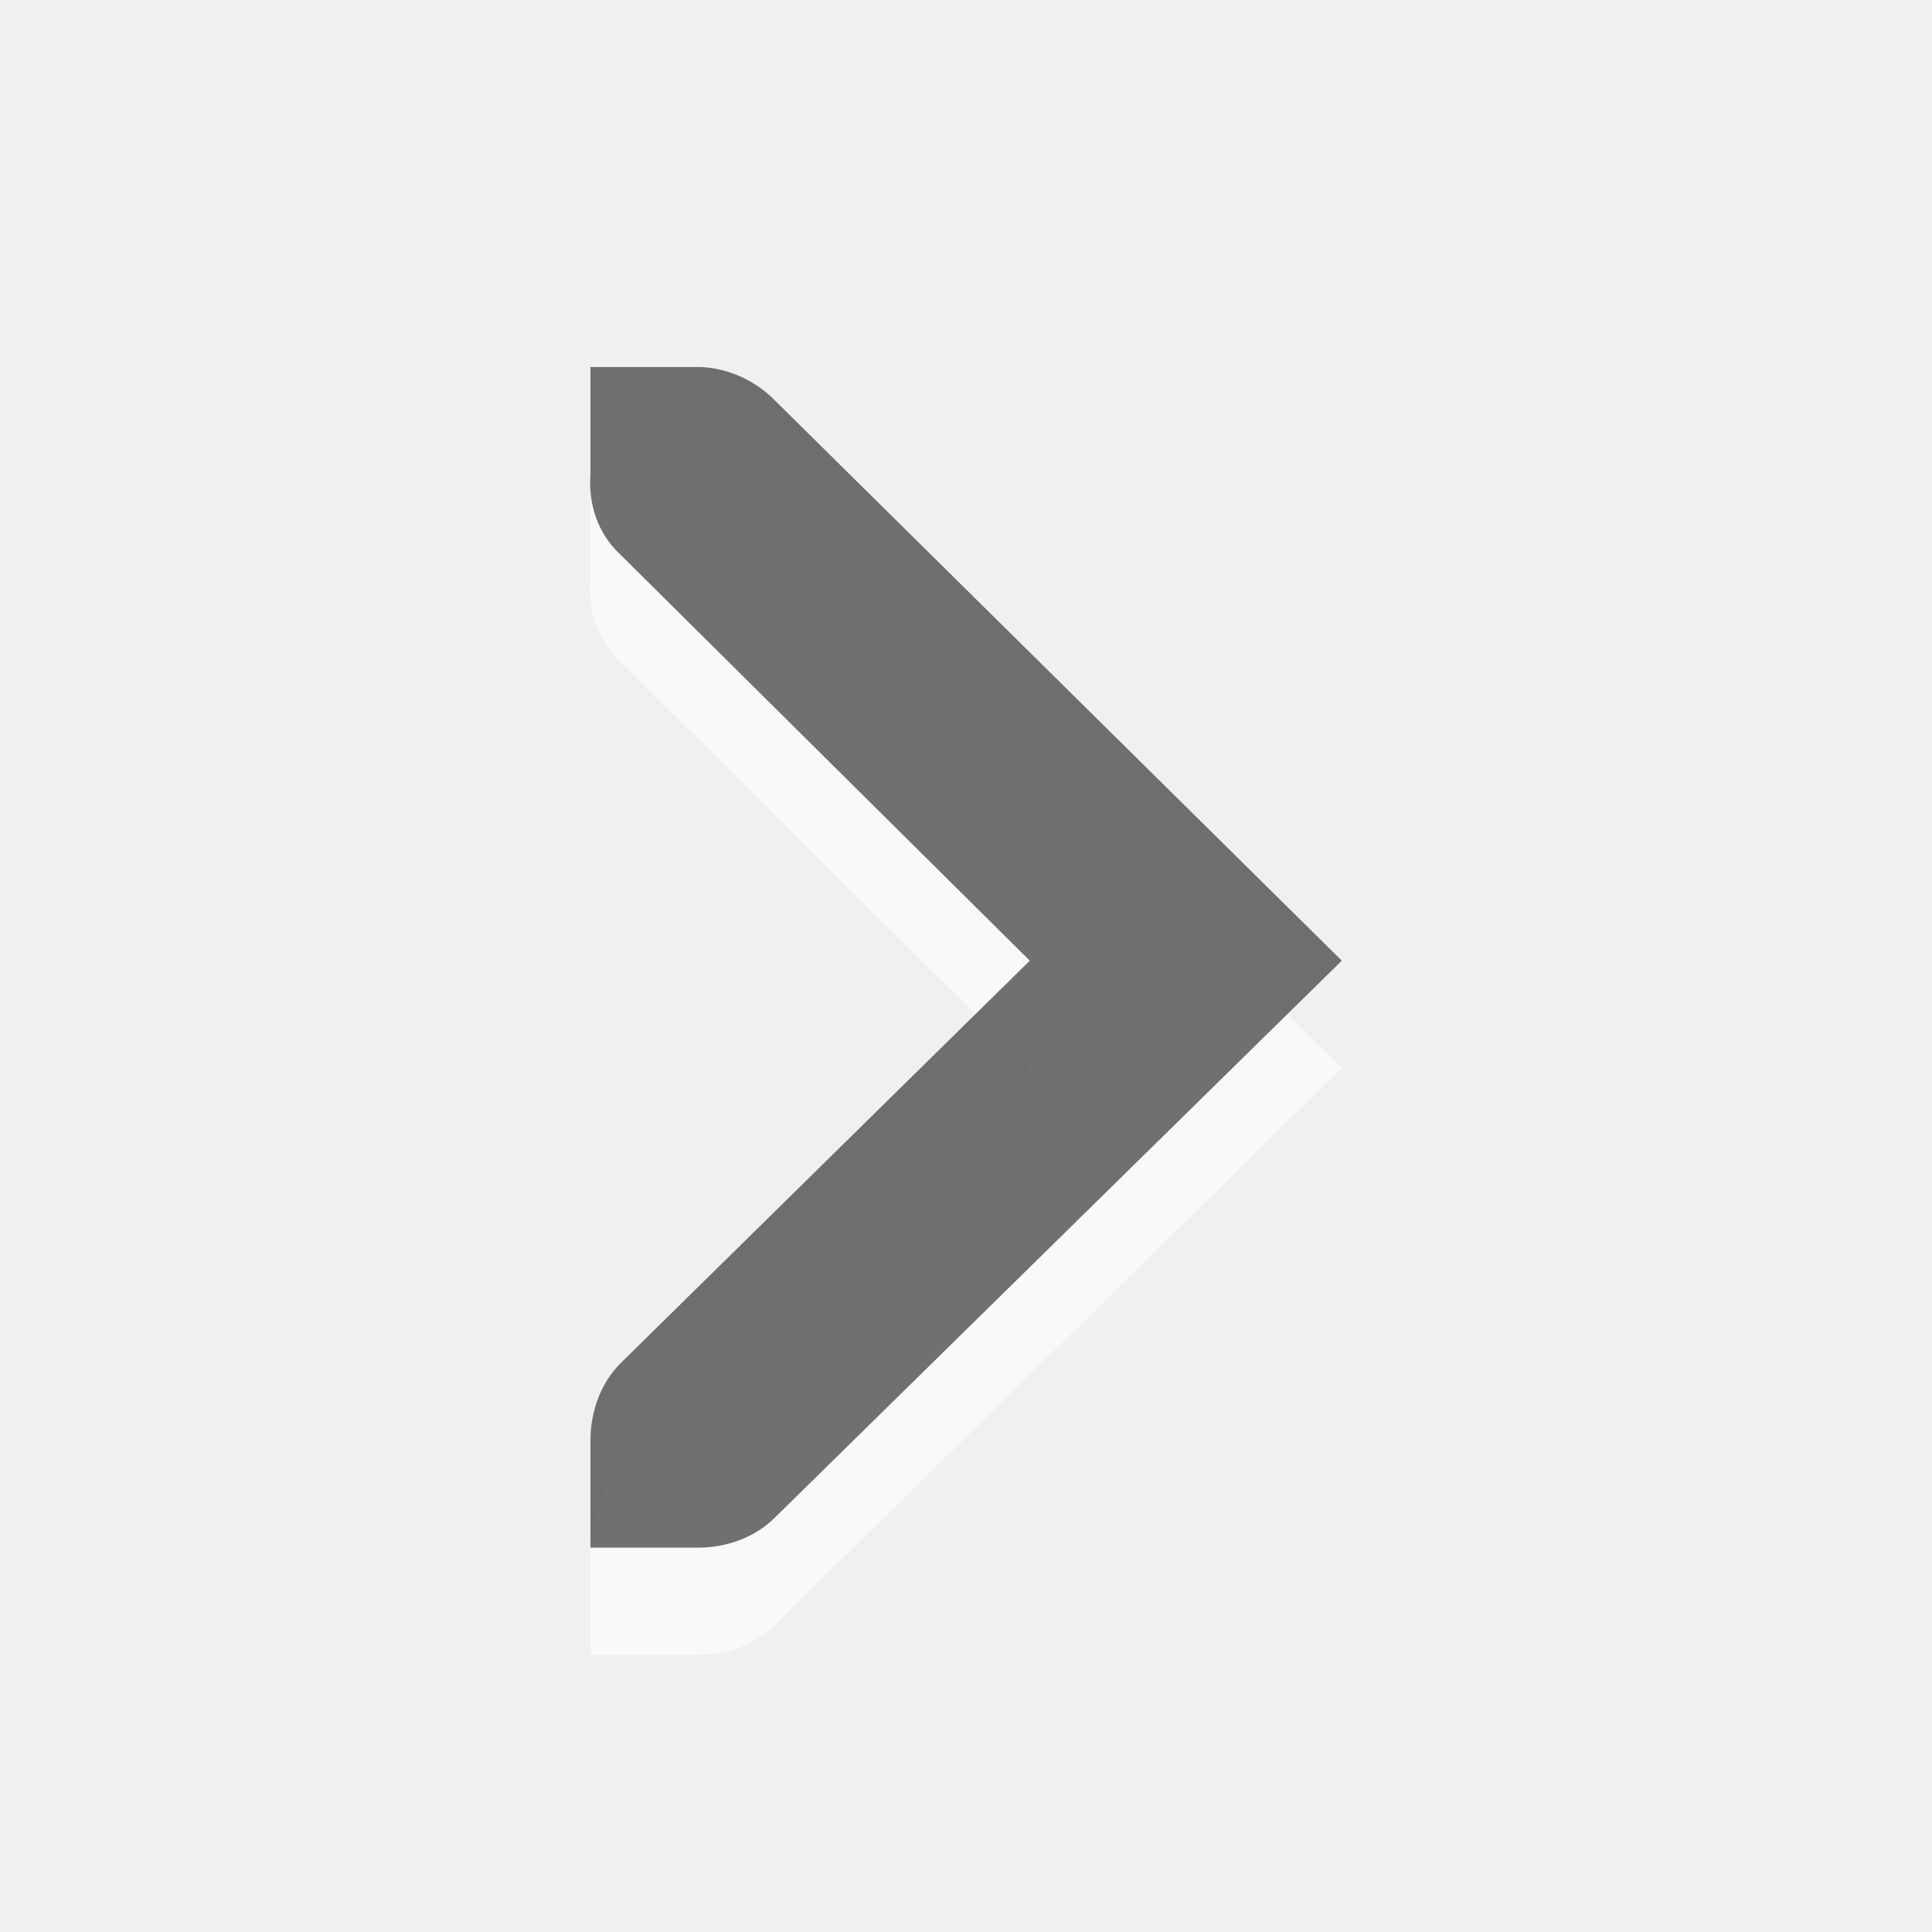
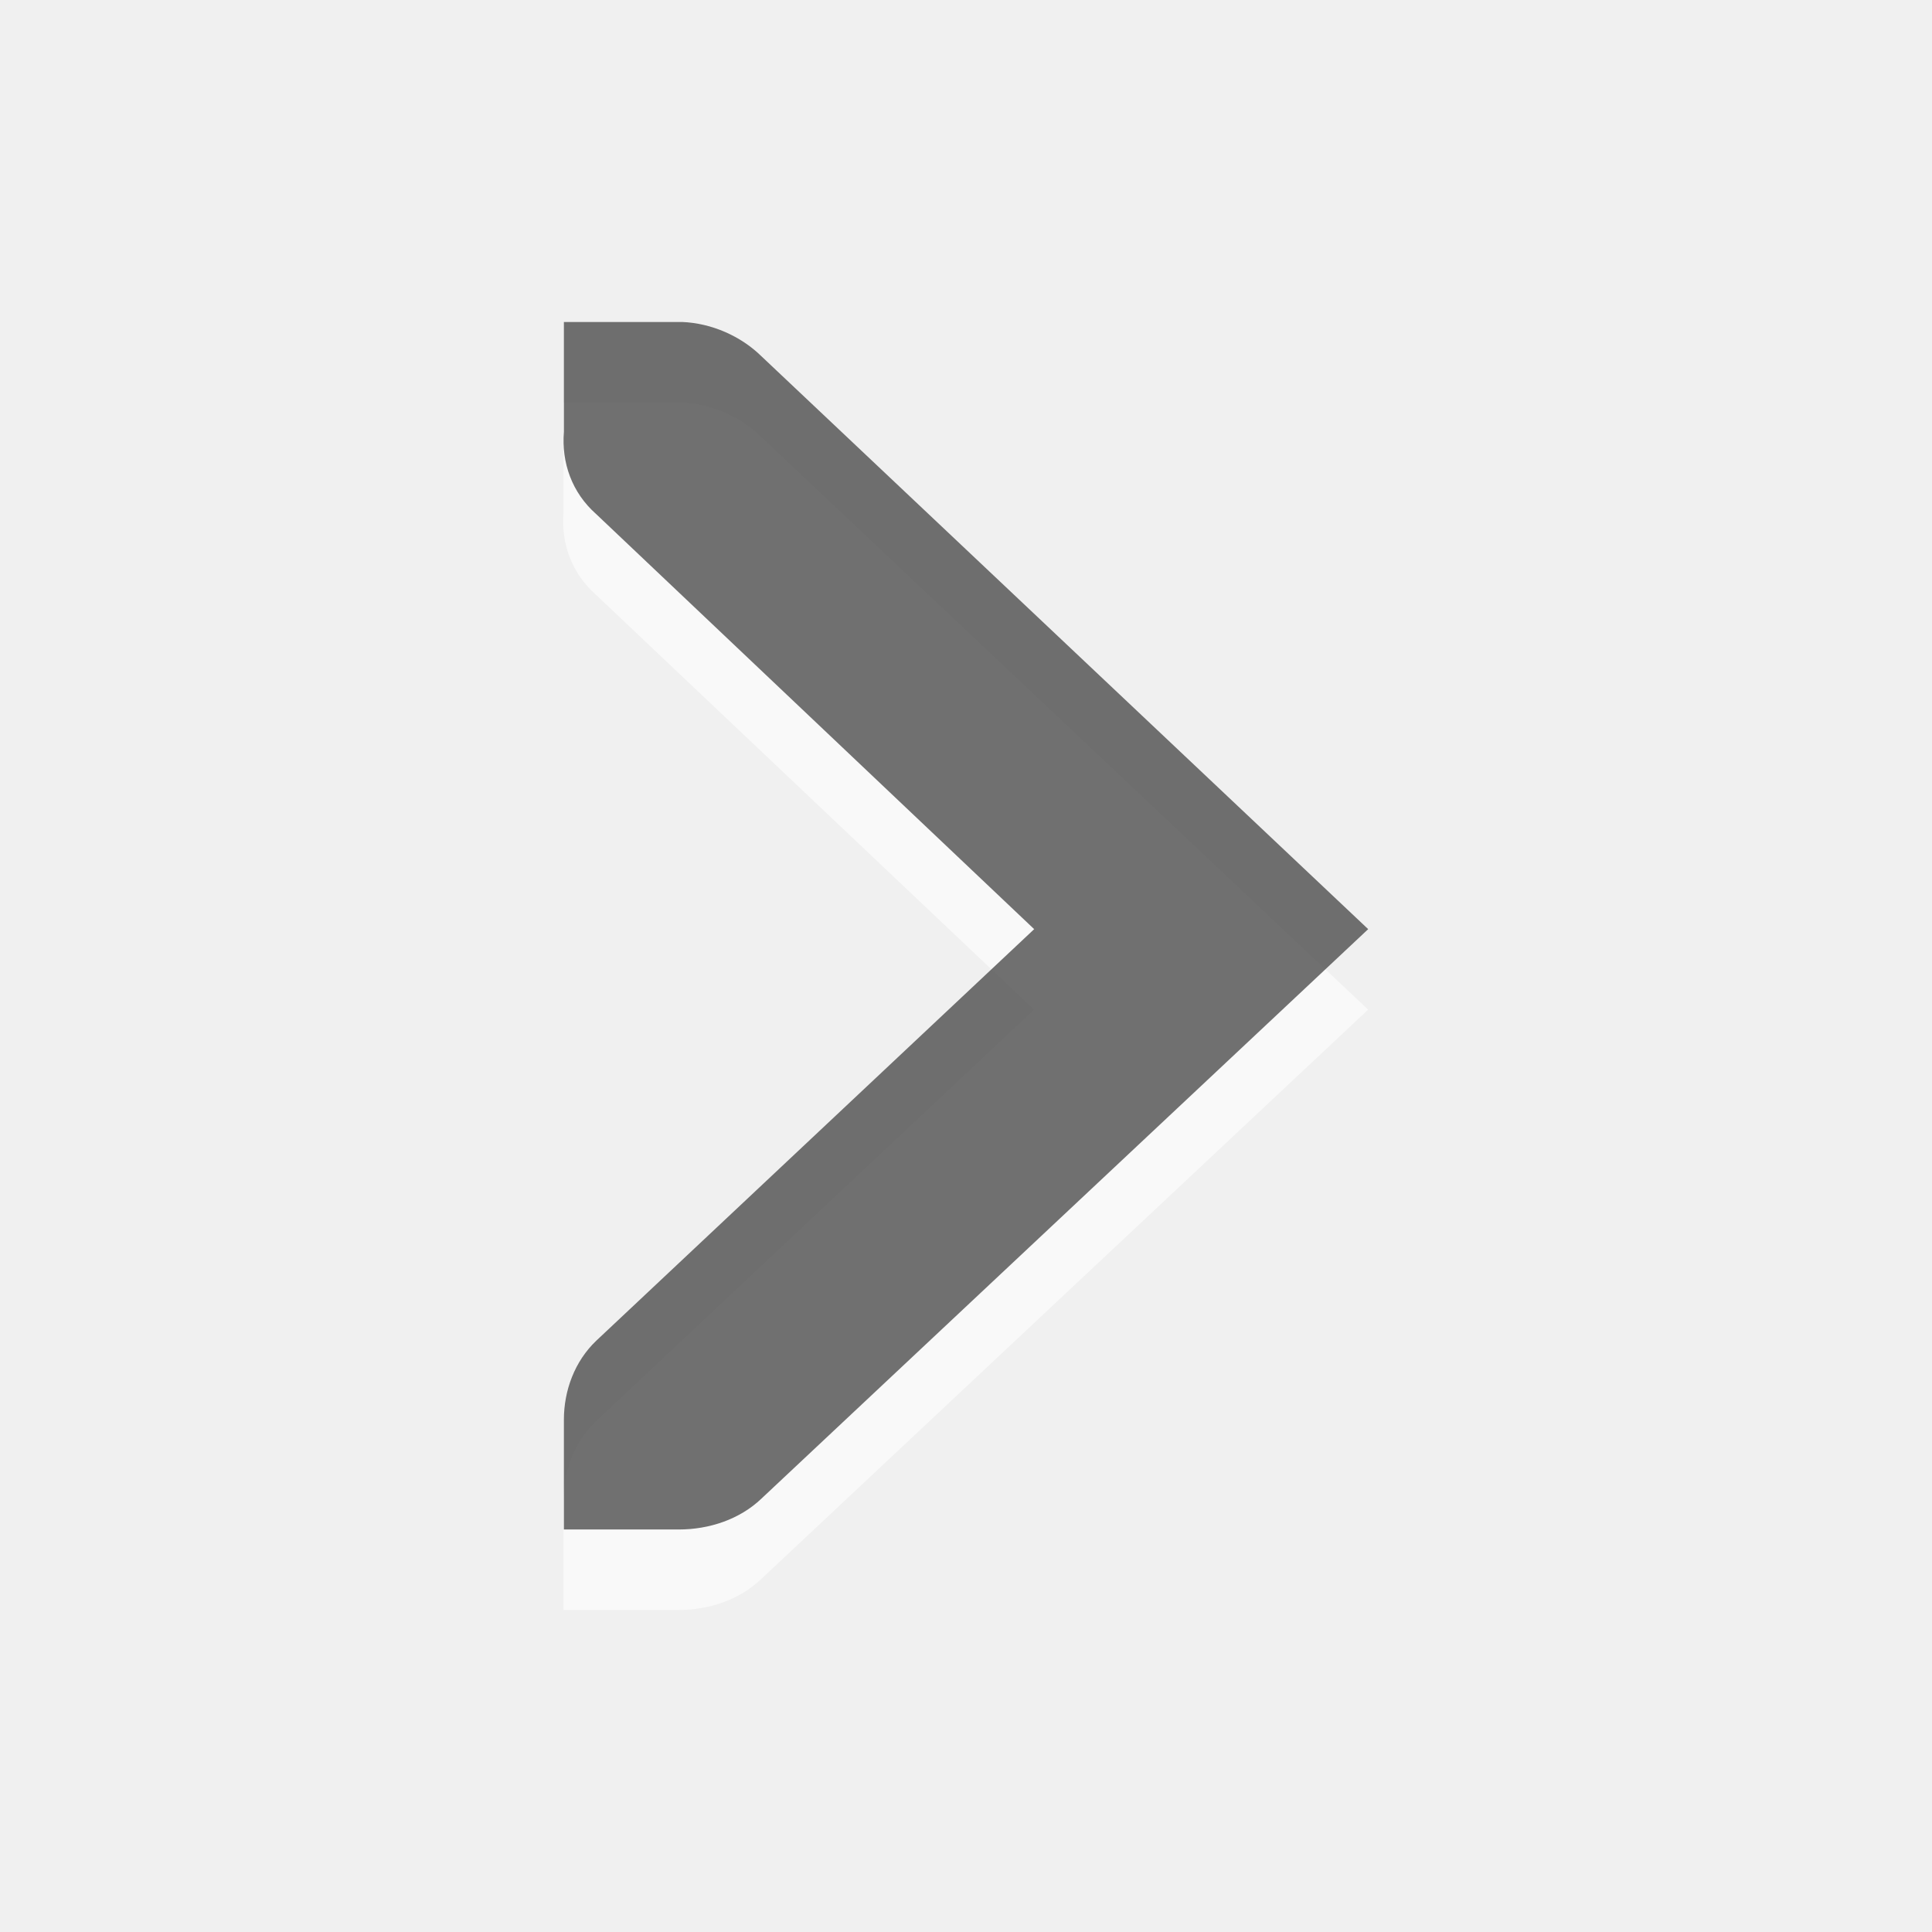
<svg xmlns="http://www.w3.org/2000/svg" xmlns:xlink="http://www.w3.org/1999/xlink" viewBox="0 0 24 24" id="svg3108" version="1.1" width="100%" height="100%">
  <defs id="defs3110">
    <linearGradient gradientUnits="userSpaceOnUse" id="linearGradient951-5" x2="0" y1="3.007" y2="11.024">
      <stop offset="0" id="stop3113" />
      <stop offset="1" stop-color="#363636" id="stop3115" />
    </linearGradient>
    <linearGradient xlink:href="#linearGradient951-5" id="linearGradient3435" gradientUnits="userSpaceOnUse" y1="3.007" x2="0" y2="11.024" />
    <linearGradient xlink:href="#linearGradient951-5" id="linearGradient3437" gradientUnits="userSpaceOnUse" y1="3.007" x2="0" y2="11.024" />
    <linearGradient xlink:href="#linearGradient951-5" id="linearGradient3439" gradientUnits="userSpaceOnUse" y1="3.007" x2="0" y2="11.024" />
  </defs>
-   <g style="opacity:0.6;fill:#ffffff" id="g3119" transform="matrix(-1.333302,0,0,1.333302,155.3316,-687.4243)">
+   <g style="opacity:0.6;fill:#ffffff" id="g3119" transform="matrix(-1.42794,0,0,1.36363,165.5013,-704.0877)">
    <path style="fill:#ffffff" id="path3121" d="m 111,520 h -1 -0.031 c -0.255,0.011 -0.51,0.129 -0.688,0.312 l -5.281,5.219 5.281,5.188 c 0.188,0.188 0.453,0.281 0.719,0.281 h 1 v -1 c 0,-0.265 -0.093,-0.531 -0.281,-0.719 l -3.812,-3.75 3.812,-3.781 c 0.211,-0.195 0.303,-0.469 0.281,-0.75 v -1 z" />
  </g>
-   <g style="opacity:0.7;fill:url(#linearGradient3437)" id="g3125" transform="matrix(-1.333302,0,0,1.333302,155.3316,-688.7576)">
+   <g style="opacity:0.7;fill:url(#linearGradient3437)" id="g3125" transform="matrix(-1.427299,0,0,1.36363,165.4351,-705.0877)">
    <path style="fill:url(#linearGradient3435)" id="path3127" d="m 111,520 h -1 -0.031 c -0.255,0.011 -0.51,0.129 -0.688,0.312 l -5.281,5.219 5.281,5.188 c 0.188,0.188 0.453,0.281 0.719,0.281 h 1 v -1 c 0,-0.265 -0.093,-0.531 -0.281,-0.719 l -3.812,-3.75 3.812,-3.781 c 0.211,-0.195 0.303,-0.469 0.281,-0.75 v -1 z" />
  </g>
</svg>
